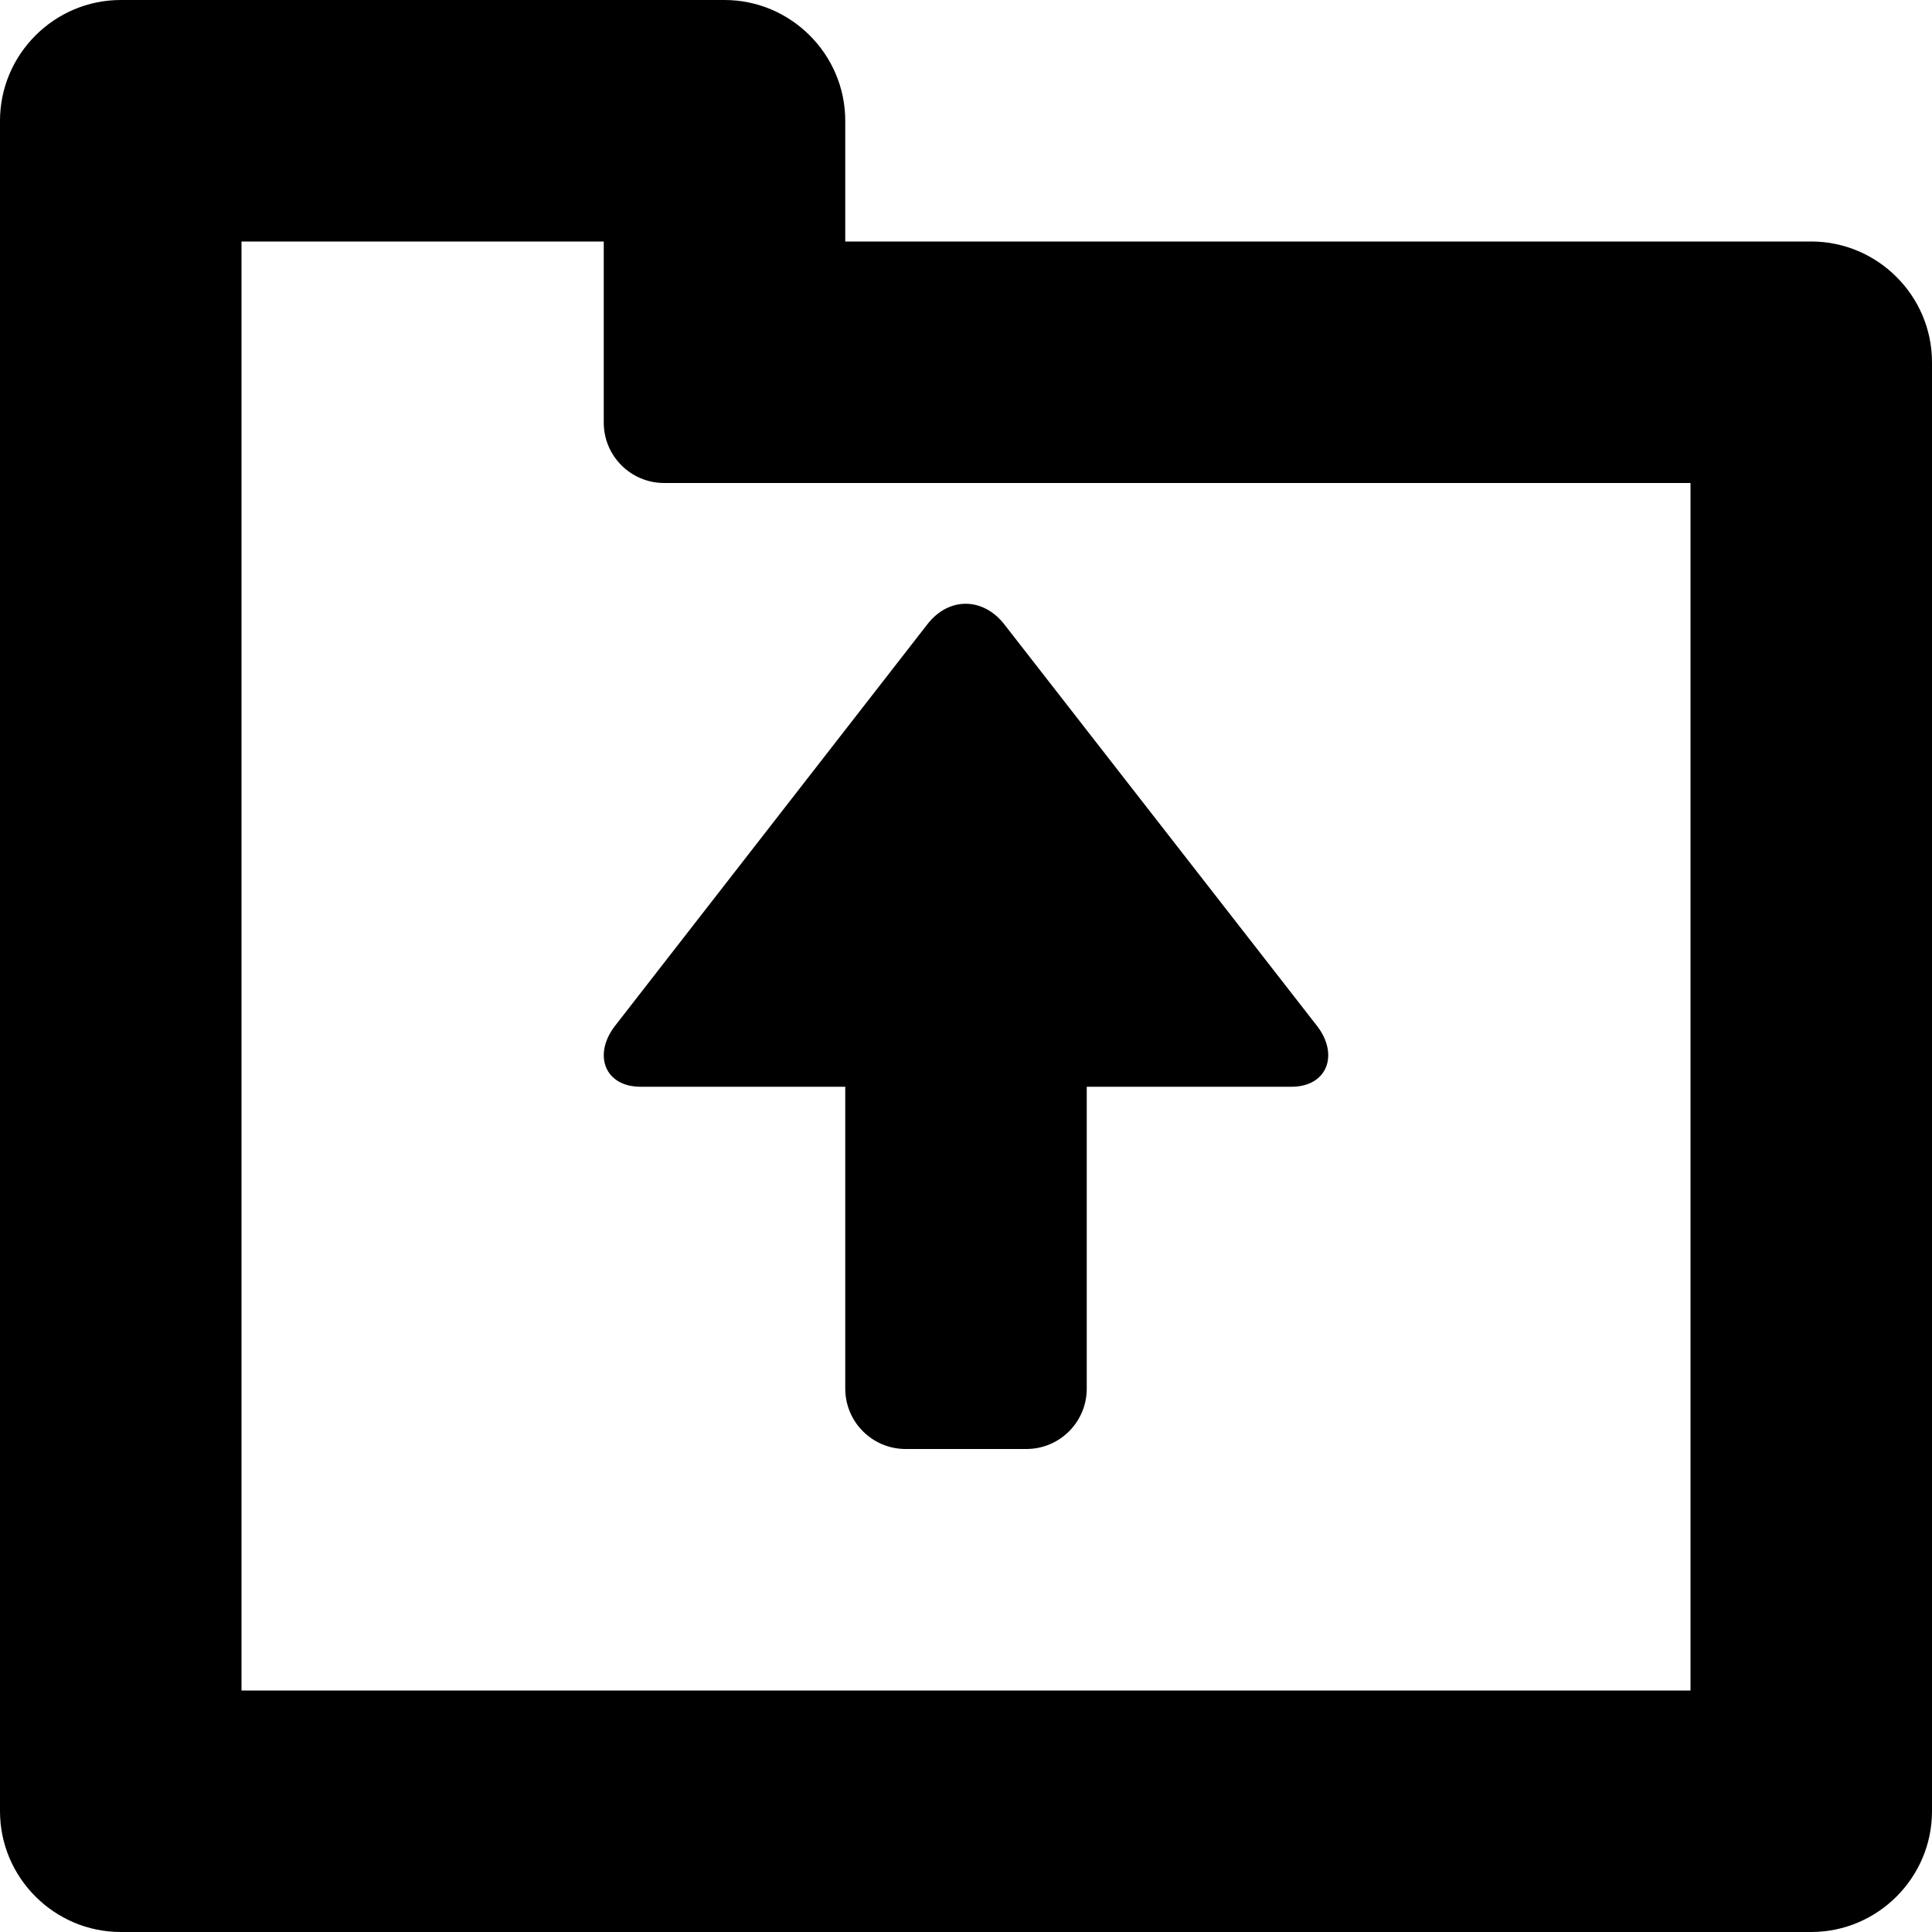
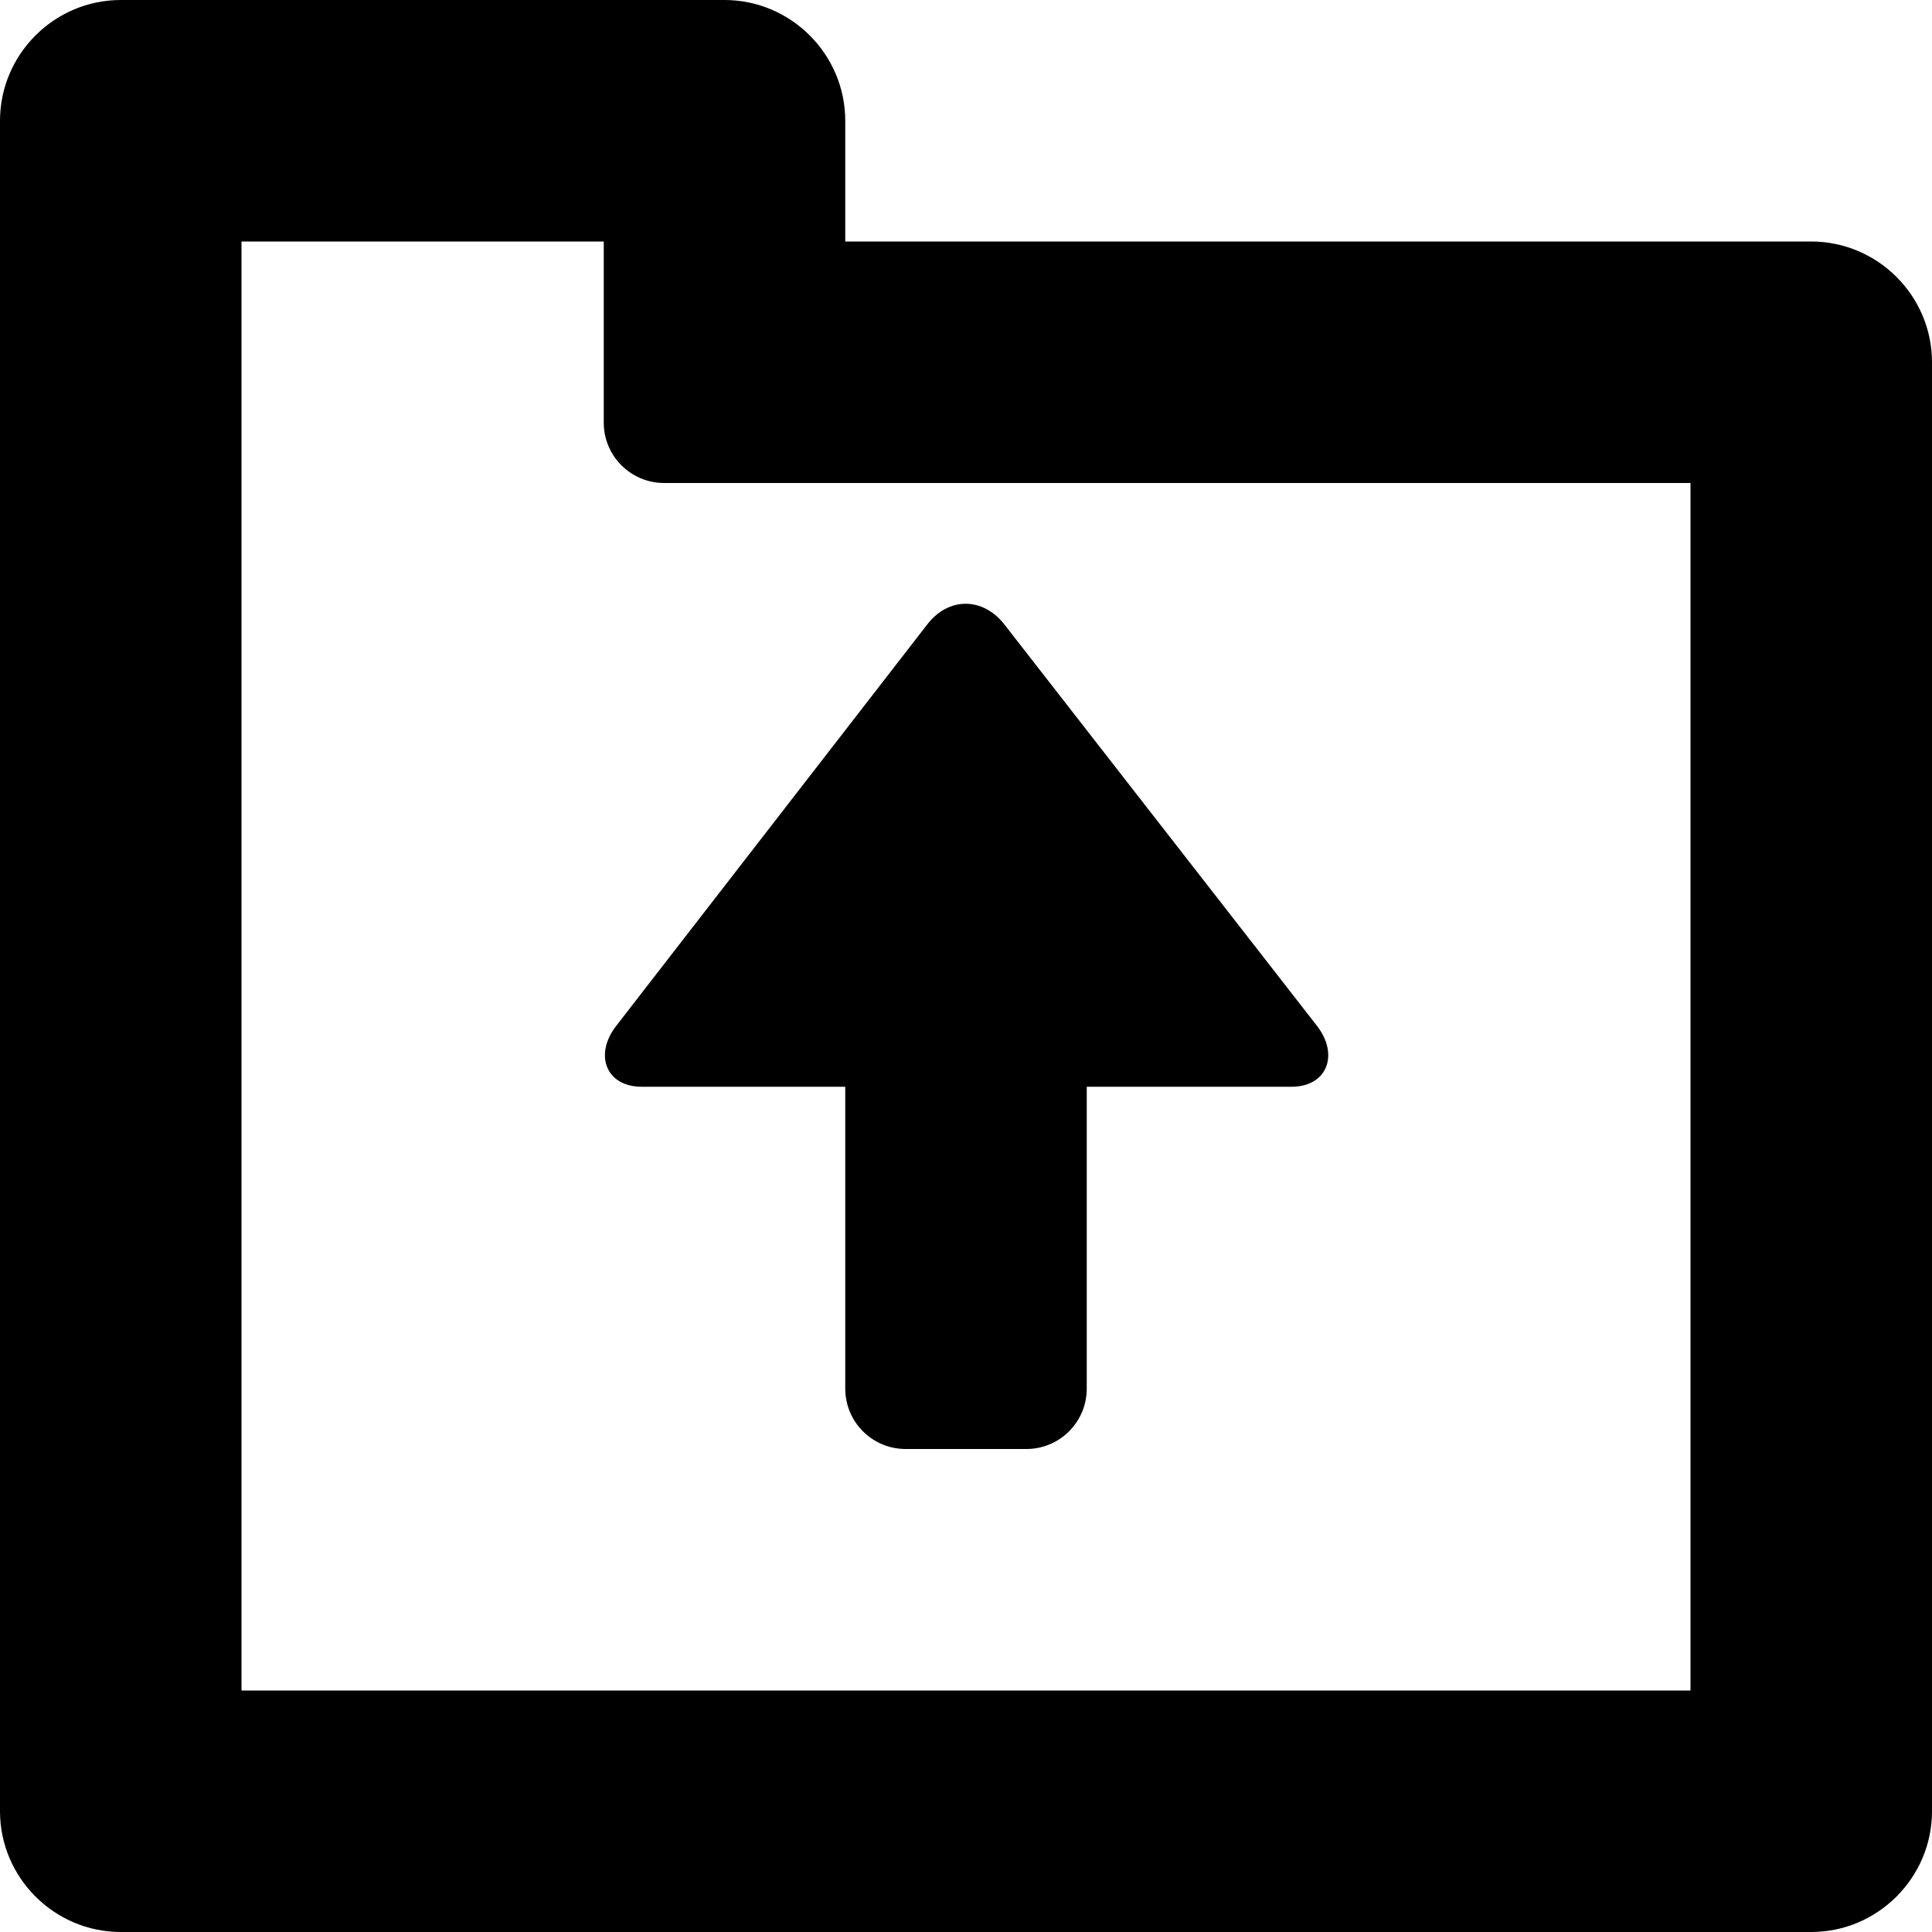
- <svg xmlns="http://www.w3.org/2000/svg" height="16px" id="Layer_1" style="enable-background:new 0 0 16 16;" version="1.1" viewBox="0 0 16 16" width="16px" xml:space="preserve">
-   <g id="Upload_to_Folder_1">
-     <path d="M15,2H7V1c0-0.55-0.45-1-1-1H1C0.45,0,0,0.45,0,1v14c0,0.55,0.45,1,1,1h14   c0.55,0,1-0.45,1-1V3C16,2.45,15.55,2,15,2z M14,14H2V2h3v1.5C5,3.776,5.224,4,5.5,4H14V14z" style="fill-rule:evenodd;clip-rule:evenodd;" />
-     <path d="M5.305,9H7v2.5C7,11.776,7.224,12,7.5,12h1C8.776,12,9,11.776,9,11.5V9   h1.695c0.297,0,0.394-0.265,0.215-0.5L8.323,5.178C8.145,4.943,7.855,4.94,7.677,5.174L5.09,8.5C4.911,8.736,5.008,9,5.305,9z" style="fill-rule:evenodd;clip-rule:evenodd;" />
-   </g>
-   <g />
-   <g />
-   <g />
-   <g />
-   <g />
-   <g />
-   <g />
-   <g />
-   <g />
-   <g />
-   <g />
-   <g />
-   <g />
-   <g />
-   <g />
+ <svg xmlns="http://www.w3.org/2000/svg" height="16" width="16" fill-rule="evenodd">
+   <path d="M15 2H7V1c0-.55-.45-1-1-1H1C.45 0 0 .45 0 1v14c0 .55.45 1 1 1h14c.55 0 1-.45 1-1V3c0-.55-.45-1-1-1zm-1 12H2V2h3v1.5a.5.5 0 0 0 .5.5H14v10zM5.305 9H7v2.5a.5.5 0 0 0 .5.5h1a.5.5 0 0 0 .5-.5V9h1.695c.297 0 .394-.265.215-.5L8.323 5.178c-.178-.235-.468-.238-.646-.004L5.1 8.5c-.18.236-.082.5.215.5z" />
</svg>
